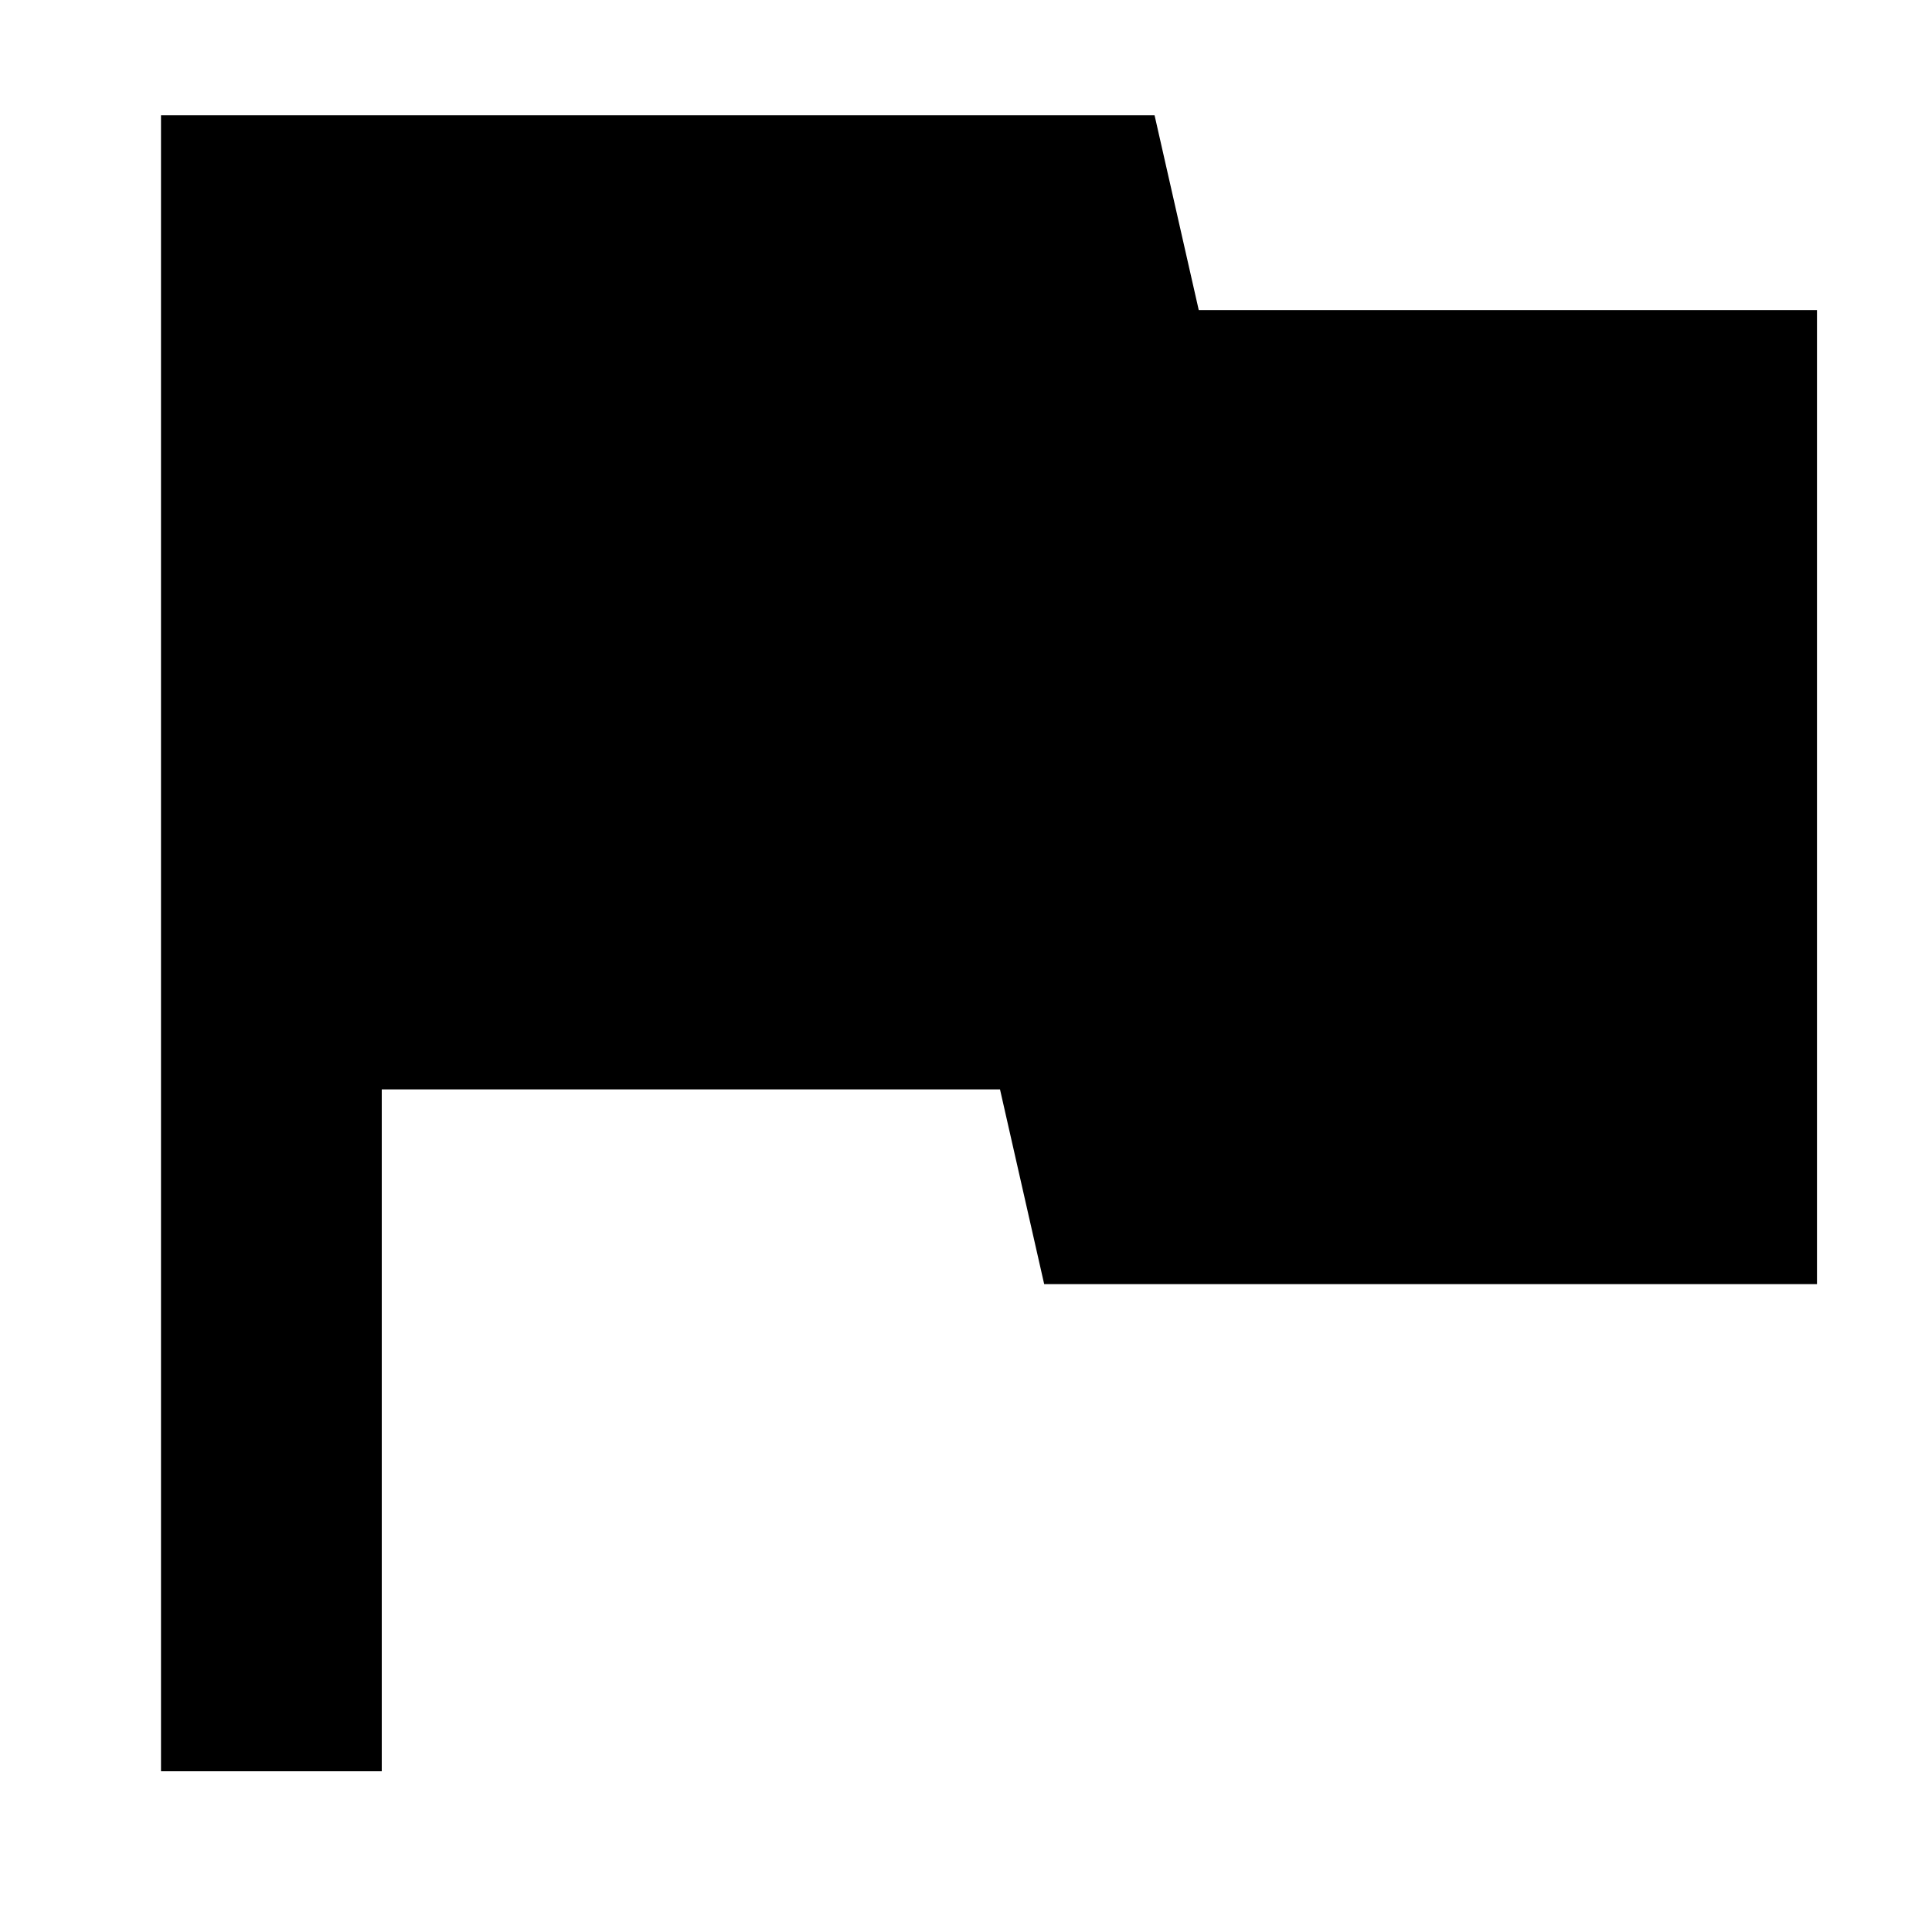
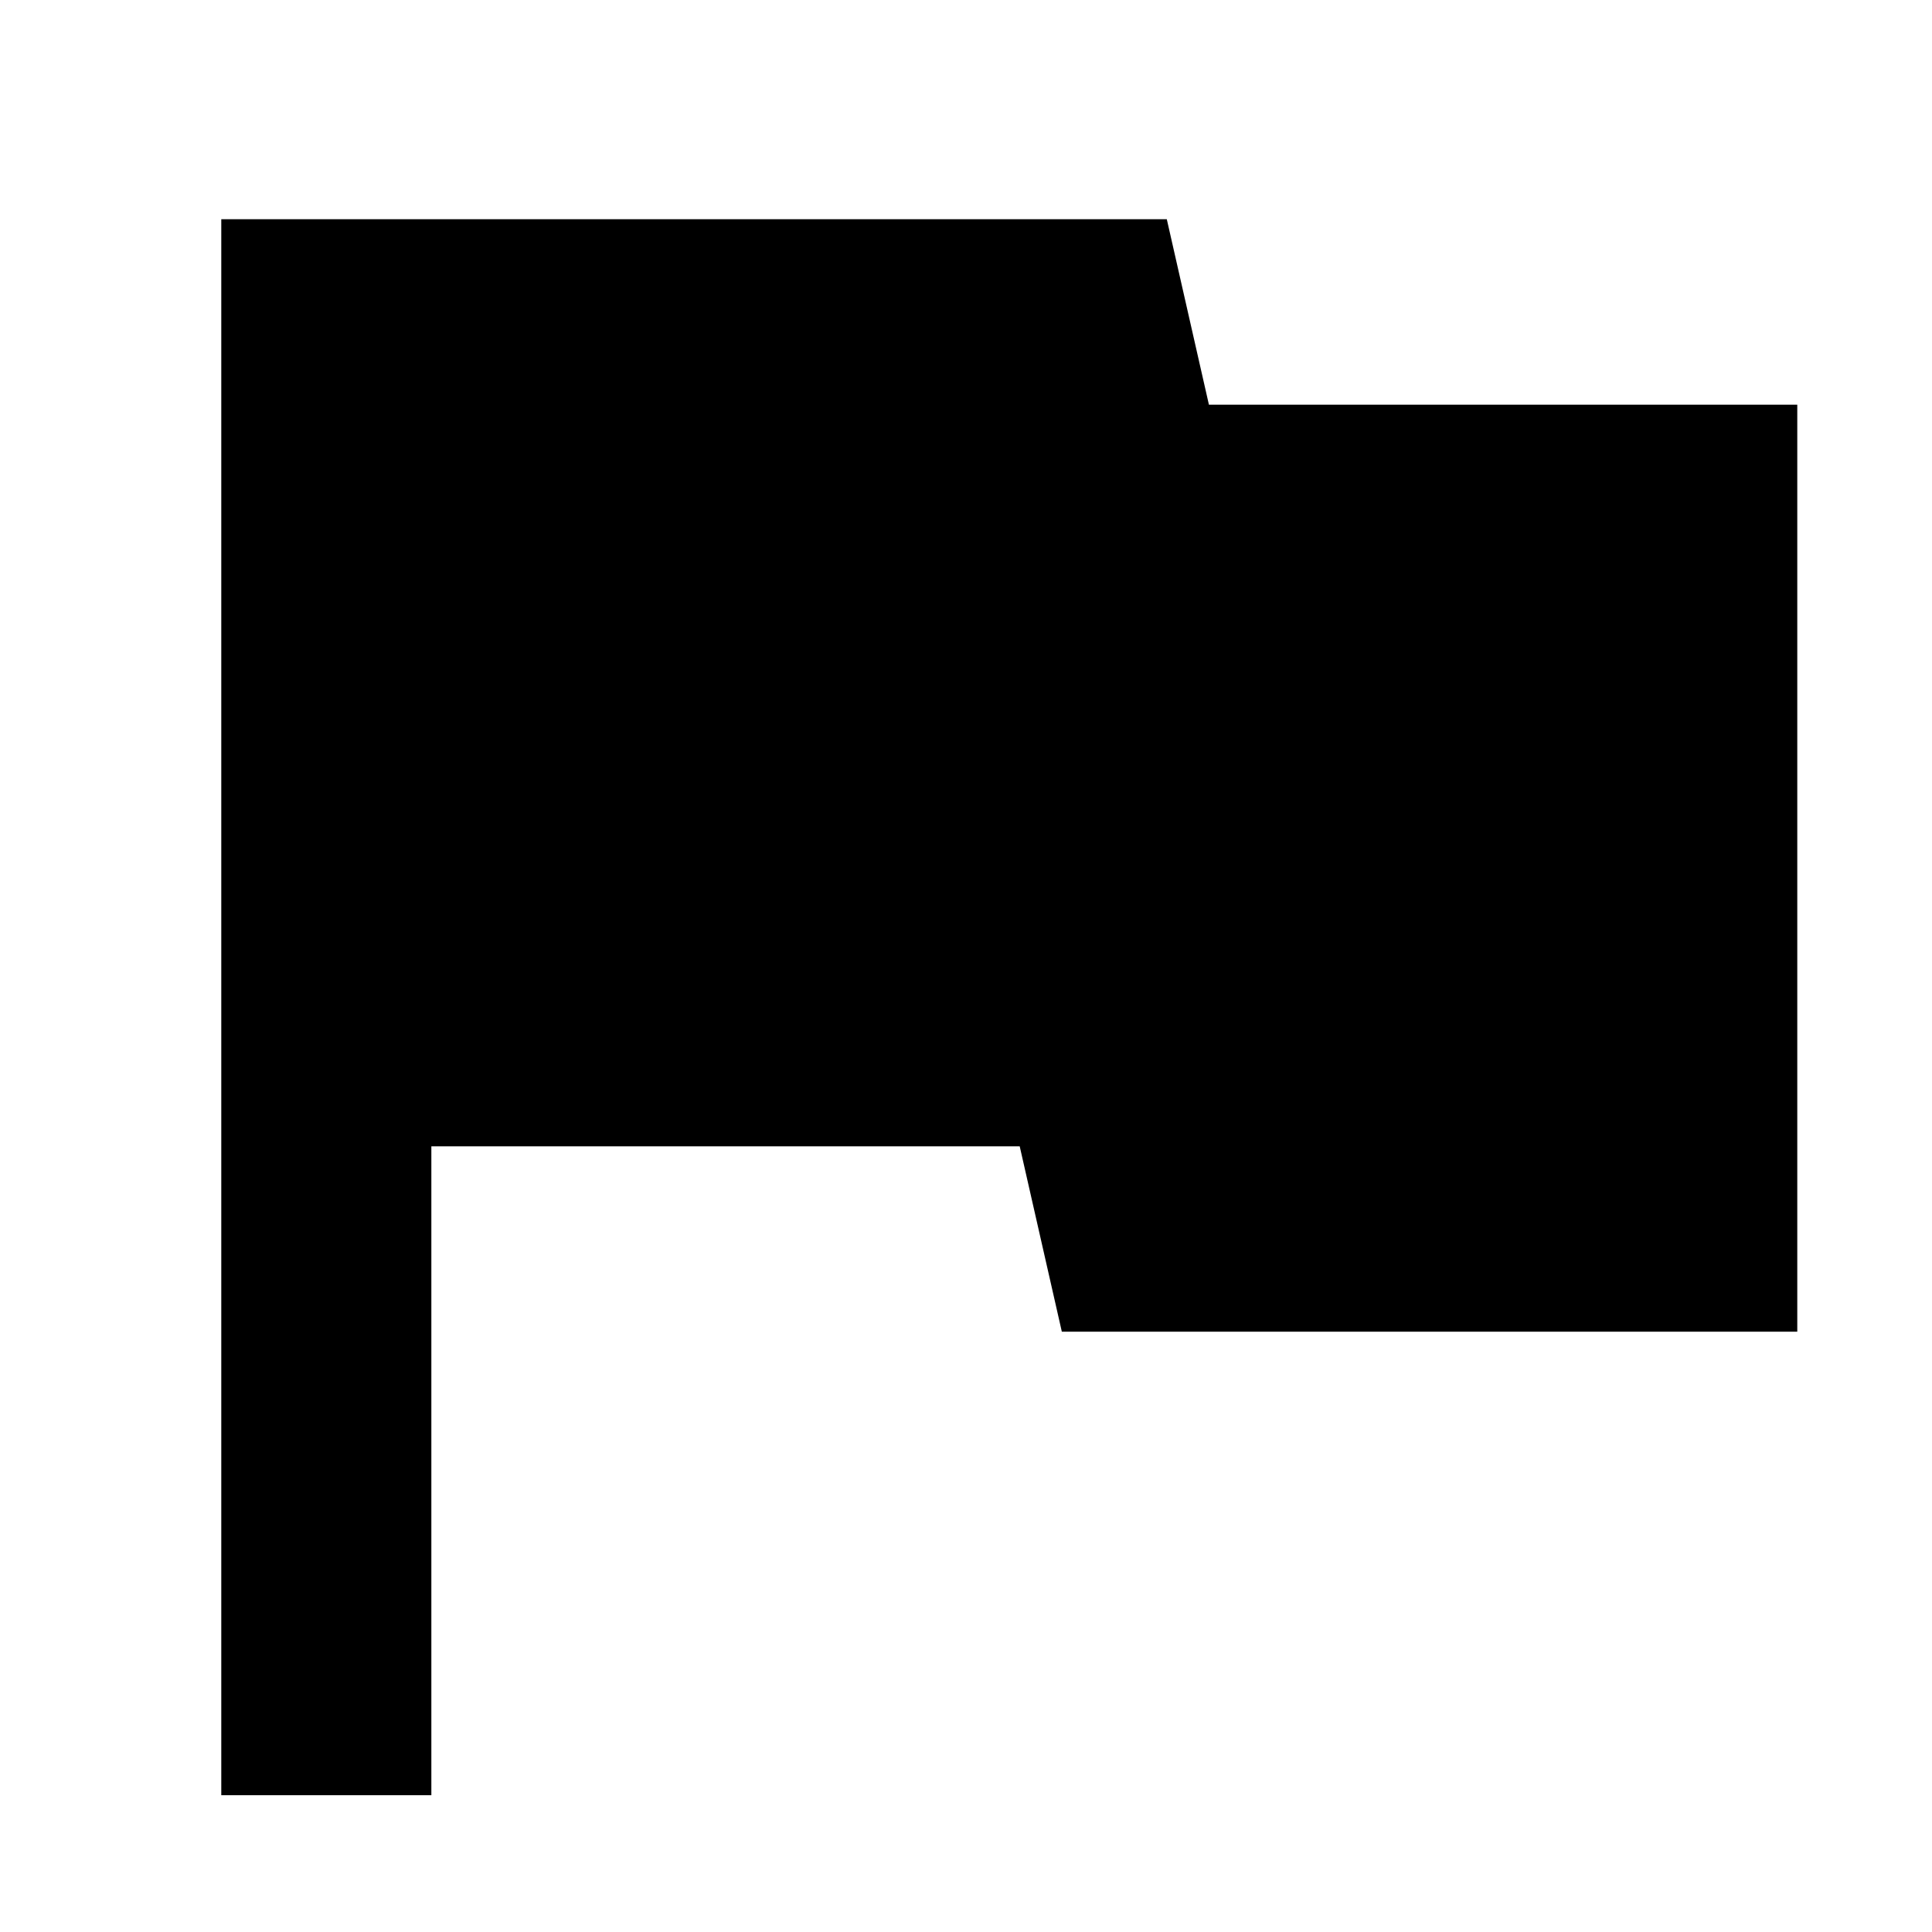
<svg xmlns="http://www.w3.org/2000/svg" width="15" height="15" viewBox="0 0 15 15" fill="none">
-   <g id="Frame">
-     <path id="Vector" d="M9.307 2.407L8.964 0.895H1.25V13.752H2.964V8.458H7.764L8.107 9.97H14.107V2.407H9.307Z" fill="black" />
-   </g>
+   <path d="M9.386 3.142L9.059 1.702H1.718V13.938H3.349V8.9H7.917L8.244 10.339H13.954V3.142H9.386Z" fill="black" />
</svg>
